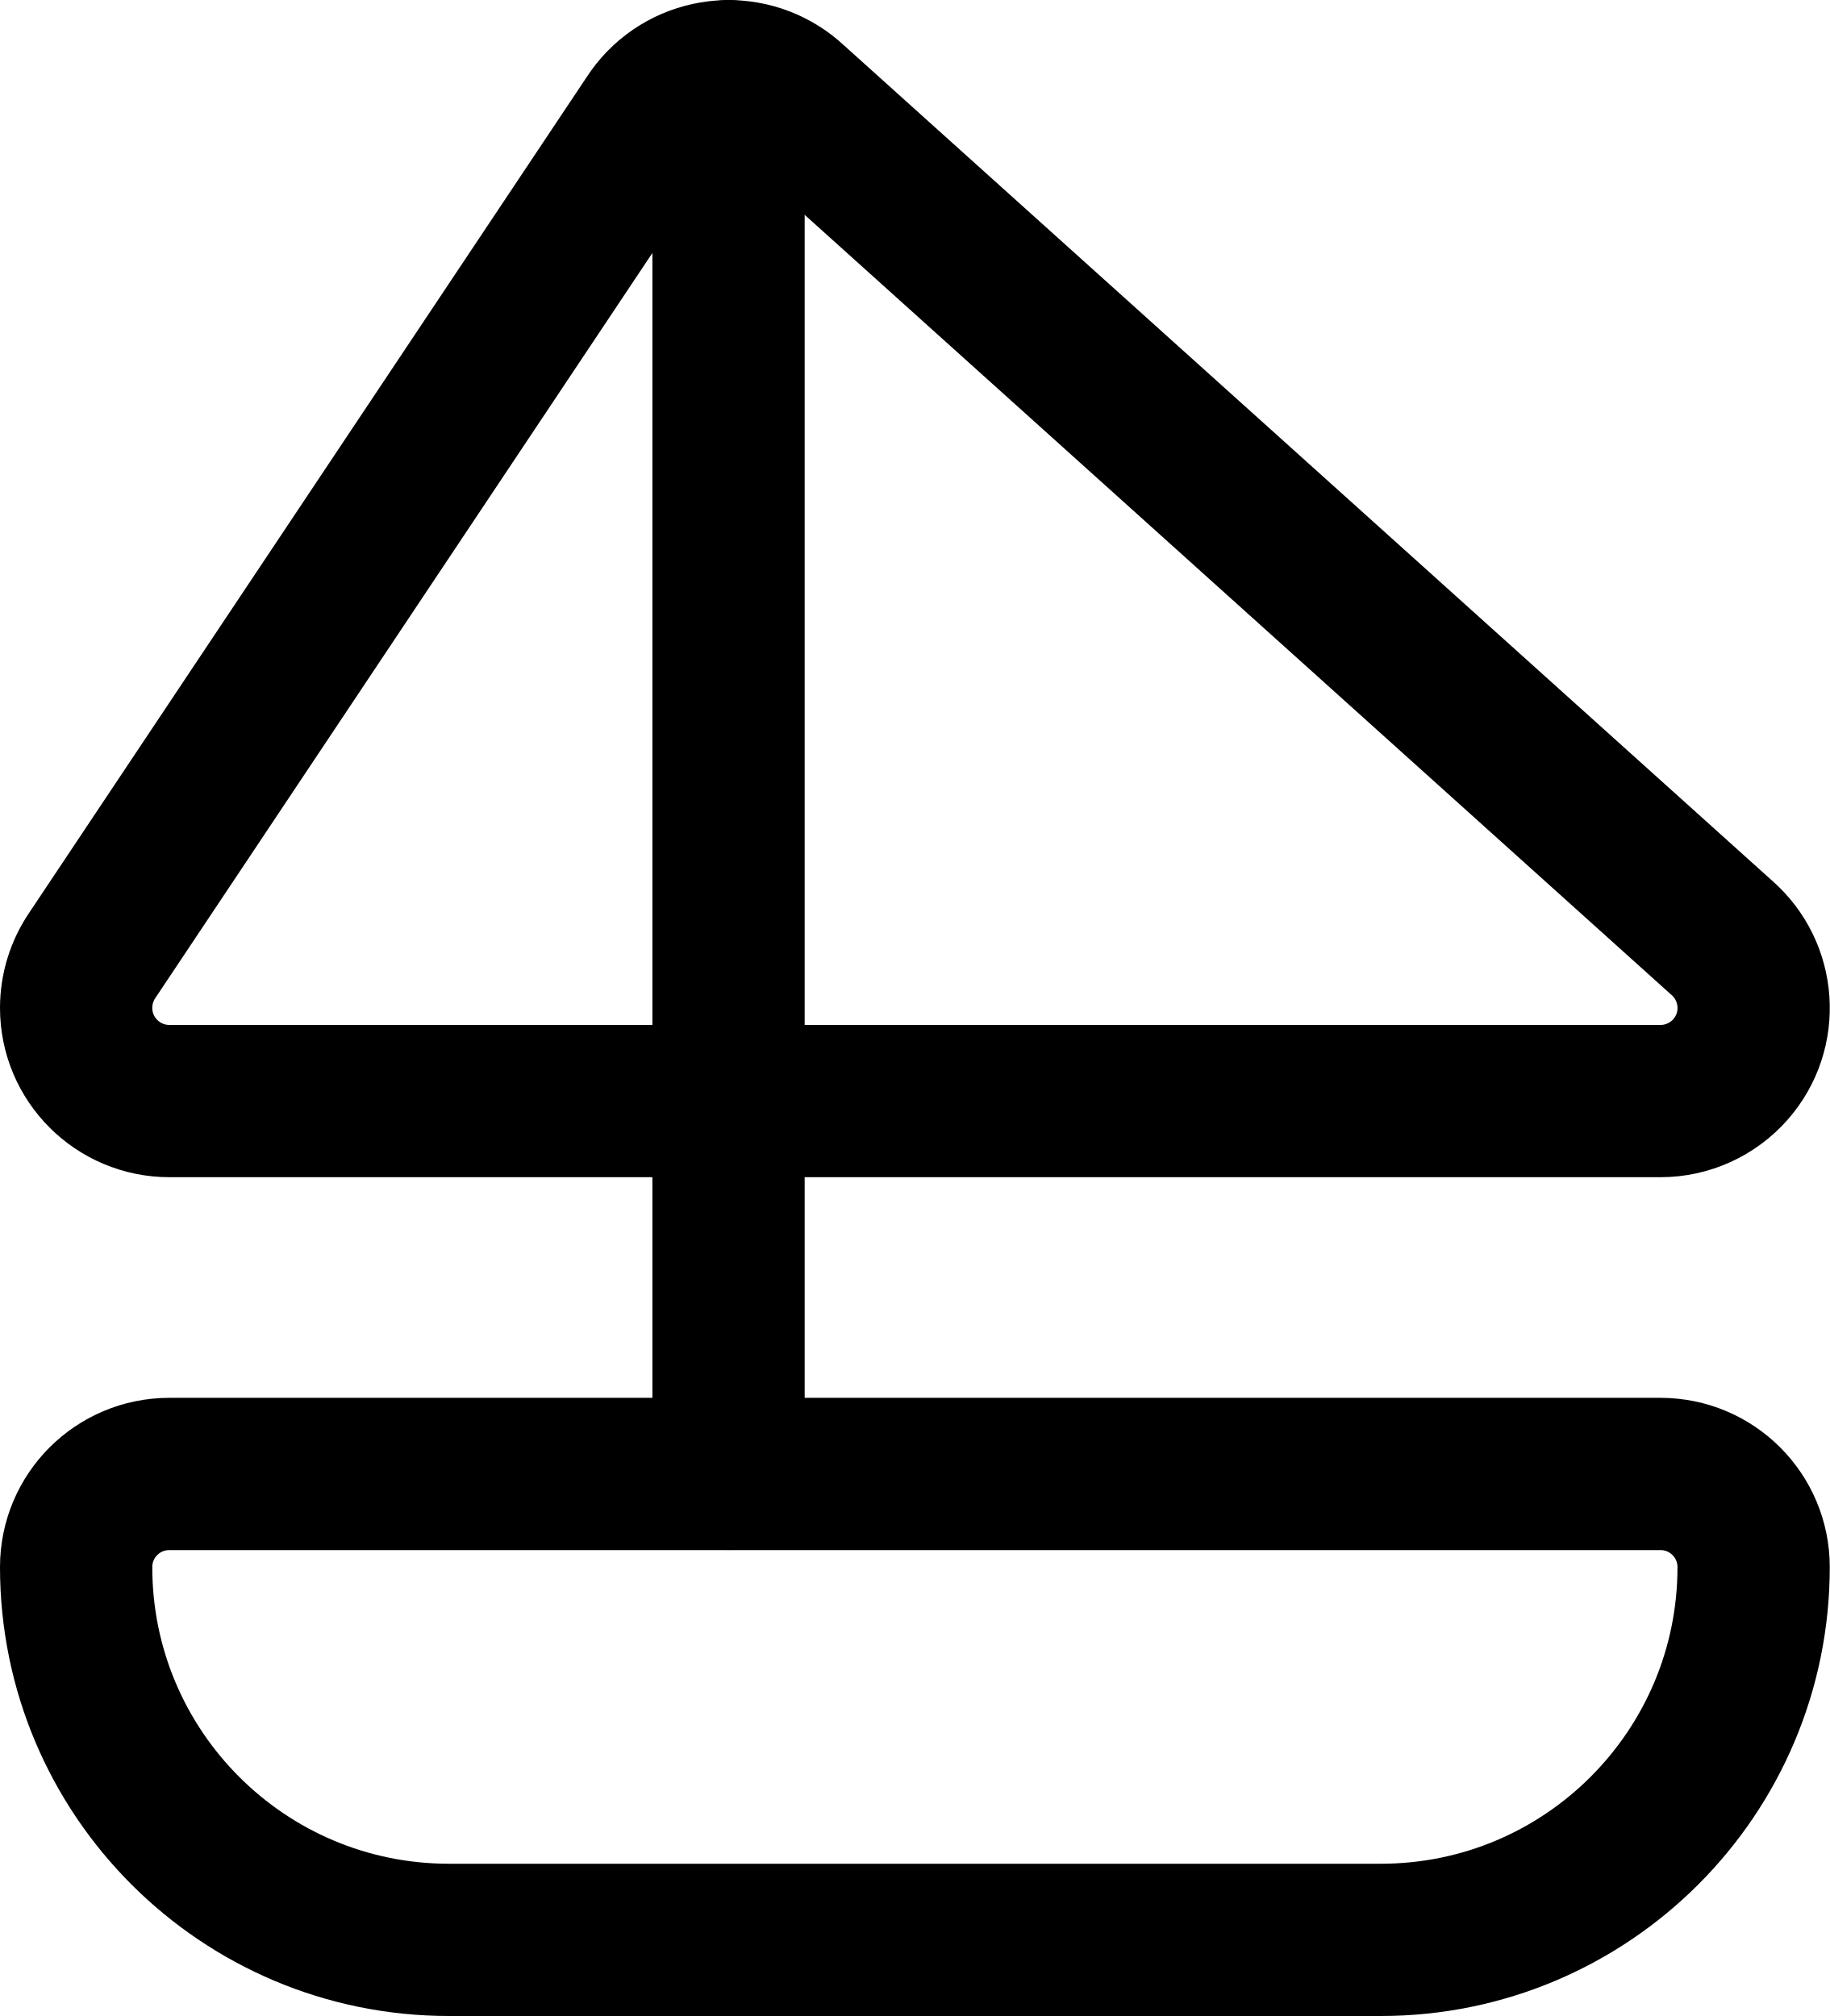
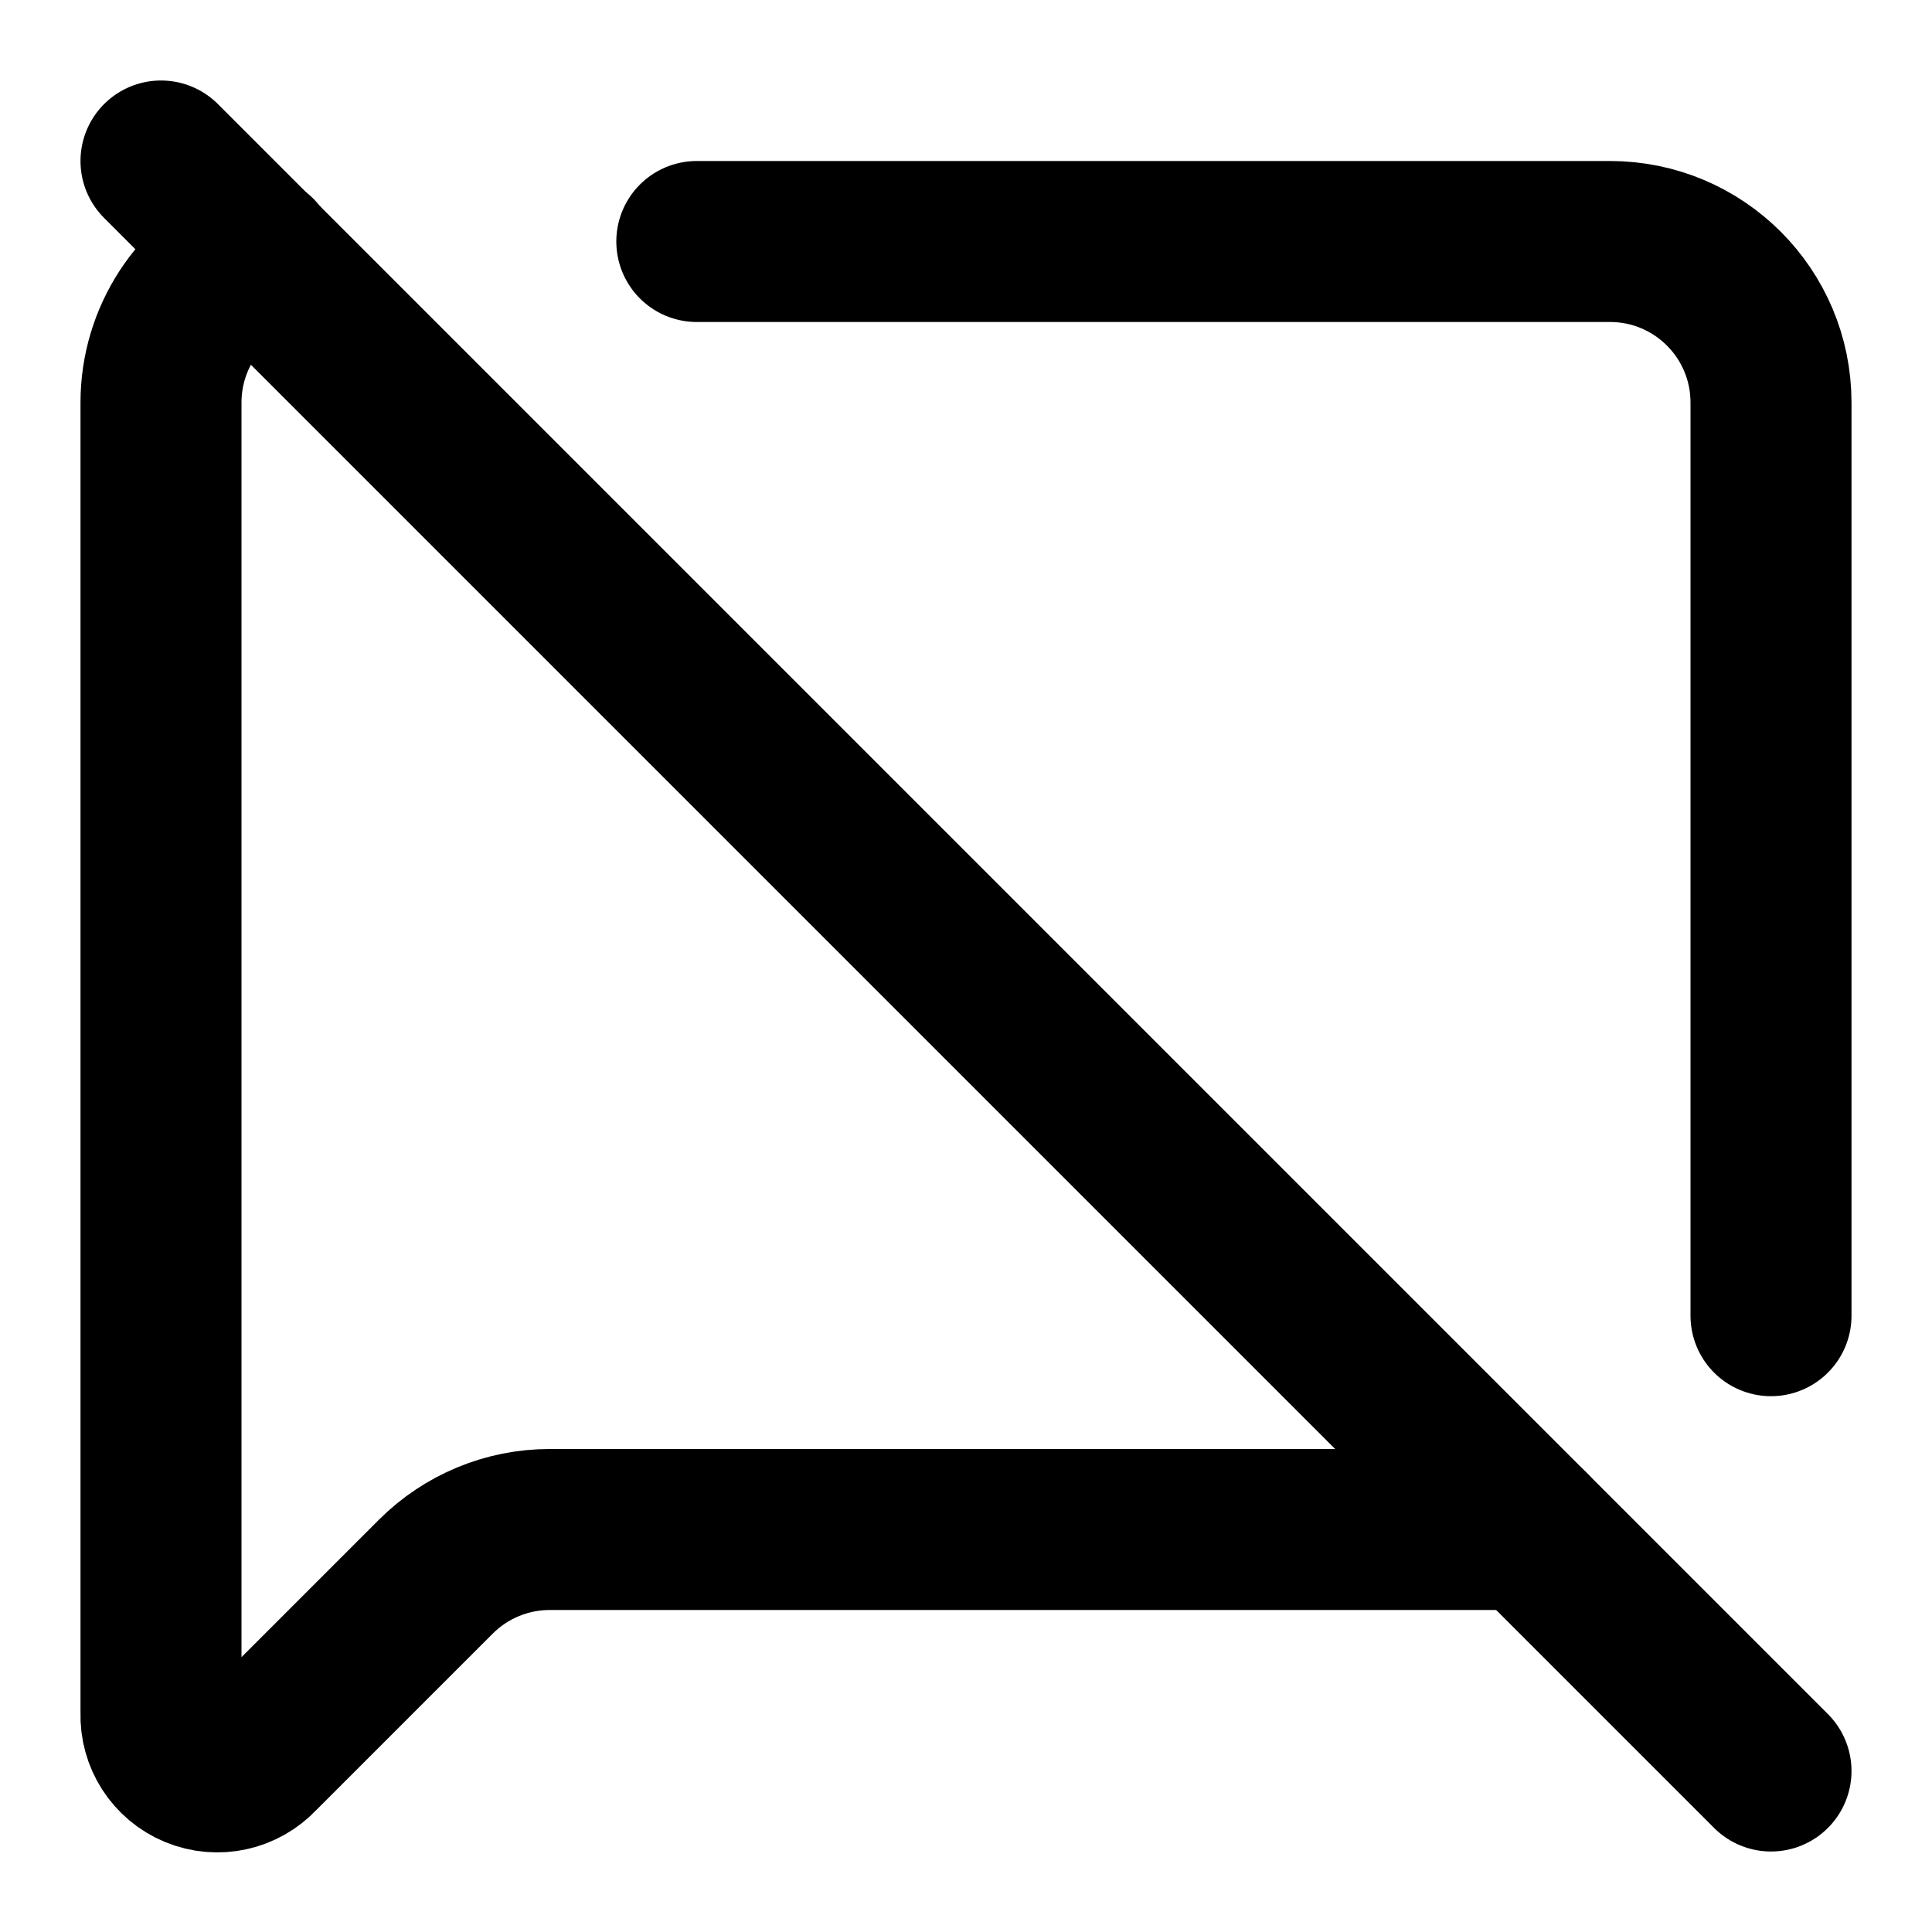
- <svg xmlns="http://www.w3.org/2000/svg" id="Layer_2" data-name="Layer 2" viewBox="0 0 144.2 158.89">
-   <defs>
-     <style>
-       .cls-1 {
-         fill: none;
-         stroke: #000;
-         stroke-linecap: round;
-         stroke-linejoin: round;
-         stroke-width: 12px;
-       }
-     </style>
-   </defs>
-   <g id="fondo">
-     <g>
-       <path class="cls-1" d="M57.41,6v110.16" />
-       <path class="cls-1" d="M35.38,152.89c-16.22,0-29.38-13.15-29.38-29.38,0-4.06,3.29-7.34,7.34-7.34h117.51c4.06,0,7.34,3.29,7.34,7.34,0,16.22-13.15,29.38-29.38,29.38H35.38Z" />
-       <path class="cls-1" d="M51.24,9.38c2.19-3.41,6.74-4.4,10.15-2.21.36.23.71.5,1.02.79l73.27,65.95c3.05,2.67,3.37,7.31.7,10.36-1.39,1.59-3.41,2.51-5.52,2.51H13.35c-4.06,0-7.35-3.29-7.35-7.34,0-1.49.45-2.94,1.29-4.17L51.24,9.38Z" />
-     </g>
-   </g>
+ <svg xmlns="http://www.w3.org/2000/svg" width="24" height="24" viewBox="0 0 24 24" fill="none" stroke="currentColor" stroke-width="2" stroke-linecap="round" stroke-linejoin="round" class="lucide lucide-message-square-off-icon lucide-message-square-off">
+   <path d="M19 19H6.828a2 2 0 0 0-1.414.586l-2.202 2.202A.7.7 0 0 1 2 21.286V5a2 2 0 0 1 1.184-1.826" />
+   <path d="m2 2 20 20" />
+   <path d="M8.656 3H20a2 2 0 0 1 2 2v11.344" />
</svg>
